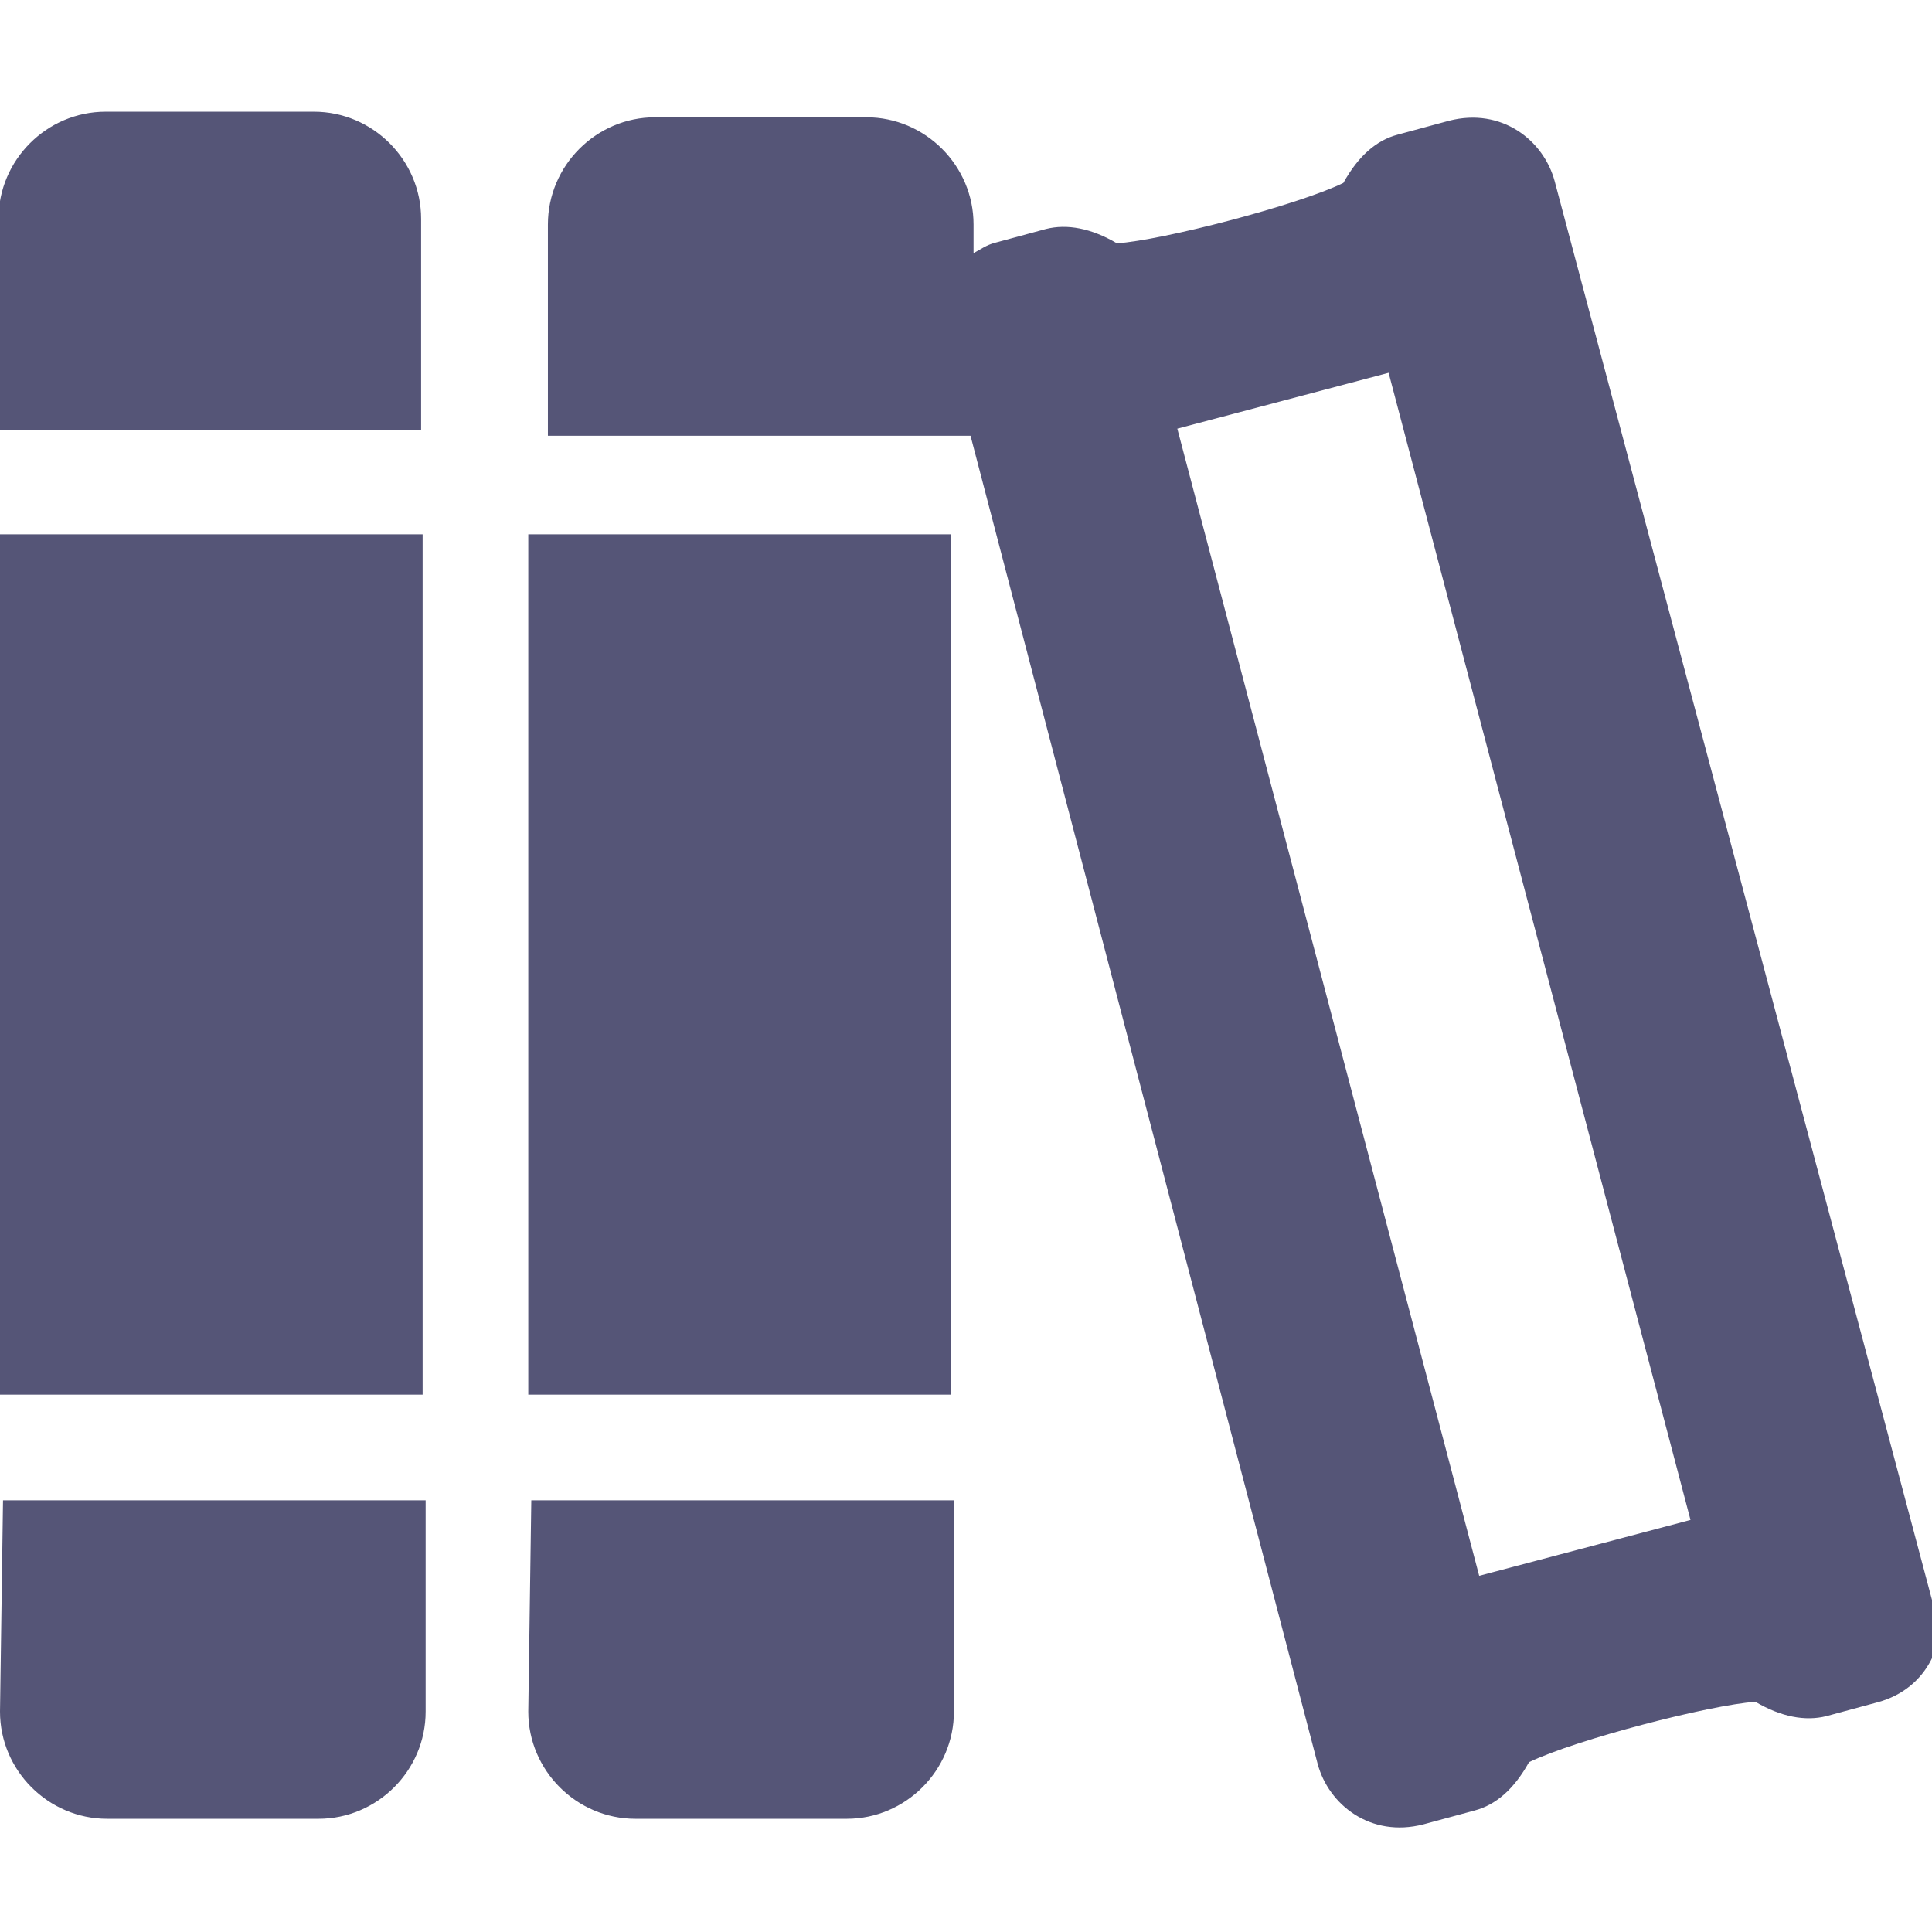
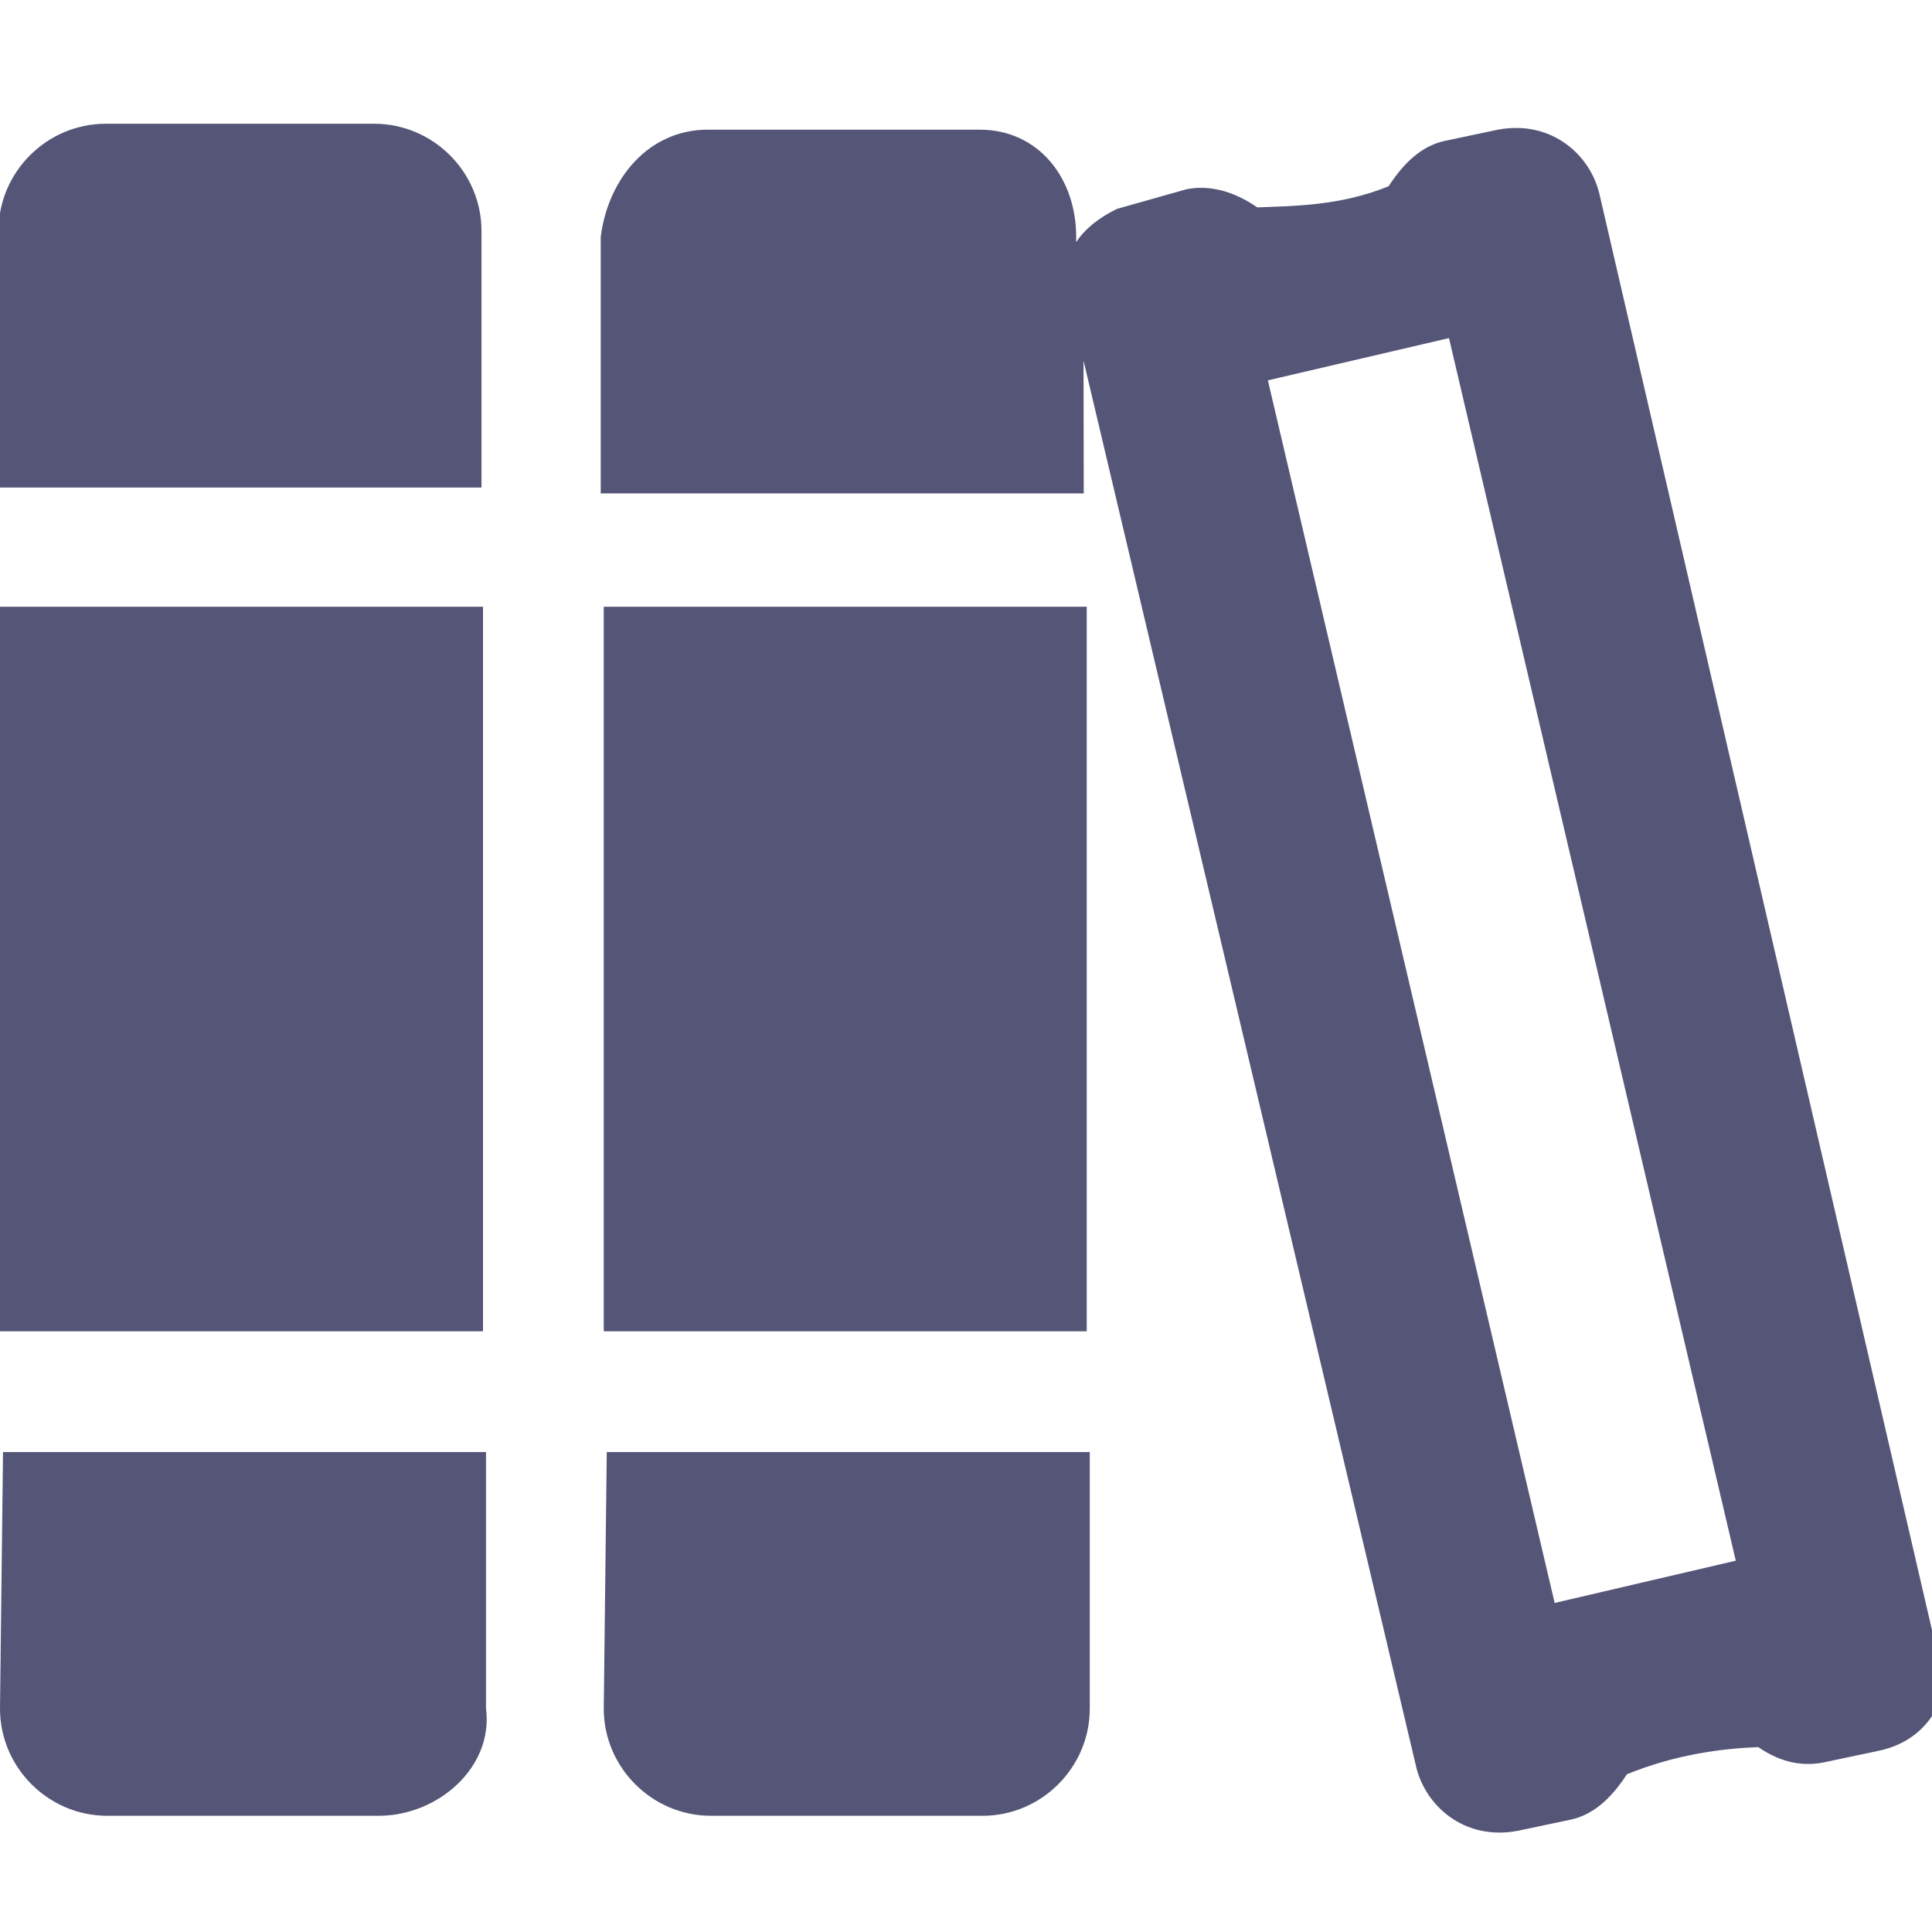
<svg xmlns="http://www.w3.org/2000/svg" version="1.1" viewBox="0 0 128 128">
  <style type="text/css">.Back{fill:#555577;}</style>
-   <path class="Back" d="m128 106-25-94c-0.73-2.7-3.5-4.9-7-4l-3.4 0.92c-1.4 0.37-2.6 1.4-3.6 3.2-3.1 1.5-12 3.8-15 4-1.7-1-3.3-1.3-4.7-0.95l-3.4 0.92c-0.54 0.14-0.93 0.43-1.4 0.68v-1.9c0-3.9-3.2-7.1-7.1-7.1h-14c-3.9 0-7.1 3.2-7.1 7.1v14h28l23 88c0.73 2.7 3.5 4.9 7 4l3.4-0.92c1.4-0.37 2.6-1.4 3.6-3.2 3.1-1.5 12-3.8 15-4 1.7 1 3.3 1.3 4.7 0.95l3.4-0.92c3.4-0.92 4.7-4.2 4-7zm-30-1.6-20-76 14-3.7 20 76zm-98-12h28v-57h-28zm21-85h-14c-3.9 0-7.1 3.2-7.1 7.1v14h28v-14c0-3.9-3.2-7.1-7.1-7.1zm-21 106c0 3.9 3.2 7.1 7.1 7.1h14c3.9 0 7.1-3.2 7.1-7.1v-14h-28zm35-21h28v-57h-28zm0 21c0 3.9 3.2 7.1 7.1 7.1h14c3.9 0 7.1-3.2 7.1-7.1v-14h-28z" />
+   <path class="Back" d="m128 108-22-95c-0.56-2.7-3.2-5.1-6.8-4.4l-3.5 0.74c-1.4 0.31-2.6 1.3-3.7 3-3.2 1.3-6.2 1.3-8.7 1.4-1.6-1.1-3.2-1.5-4.7-1.2l-4.6 1.3c-1.2 0.59-2.1 1.3-2.7 2.2v-0.35c0-3.9-2.5-7.1-6.4-7.1h-18c-3.9 0-6.6 3.2-7.1 7.1v17h32l-0.014-8.8 22 93c0.56 2.7 3.2 5.1 6.8 4.4l3.5-0.74c1.4-0.31 2.6-1.3 3.7-3 3.2-1.3 6.2-1.7 8.7-1.8 1.6 1.1 3.1 1.3 4.5 0.98l3.5-0.74c3.5-0.74 4.9-3.9 4.4-6.8zm-25-1.8-19-81 12-2.8 19 81zm-103-18h32v-48h-32zm7-80c-3.9 0-7.1 3.2-7.1 7.1v17h32v-17c0-3.9-3.2-7.1-7.1-7.1zm-7 105c0 3.9 3.2 7.1 7.1 7.1h18c3.9 0 7.6-3.2 7.1-7.1v-17h-32zm40-25h32v-48h-32zm0 25c0 3.9 3.2 7.1 7.1 7.1h18c3.9 0 7.1-3.2 7.1-7.1v-17h-32z" />
</svg>
